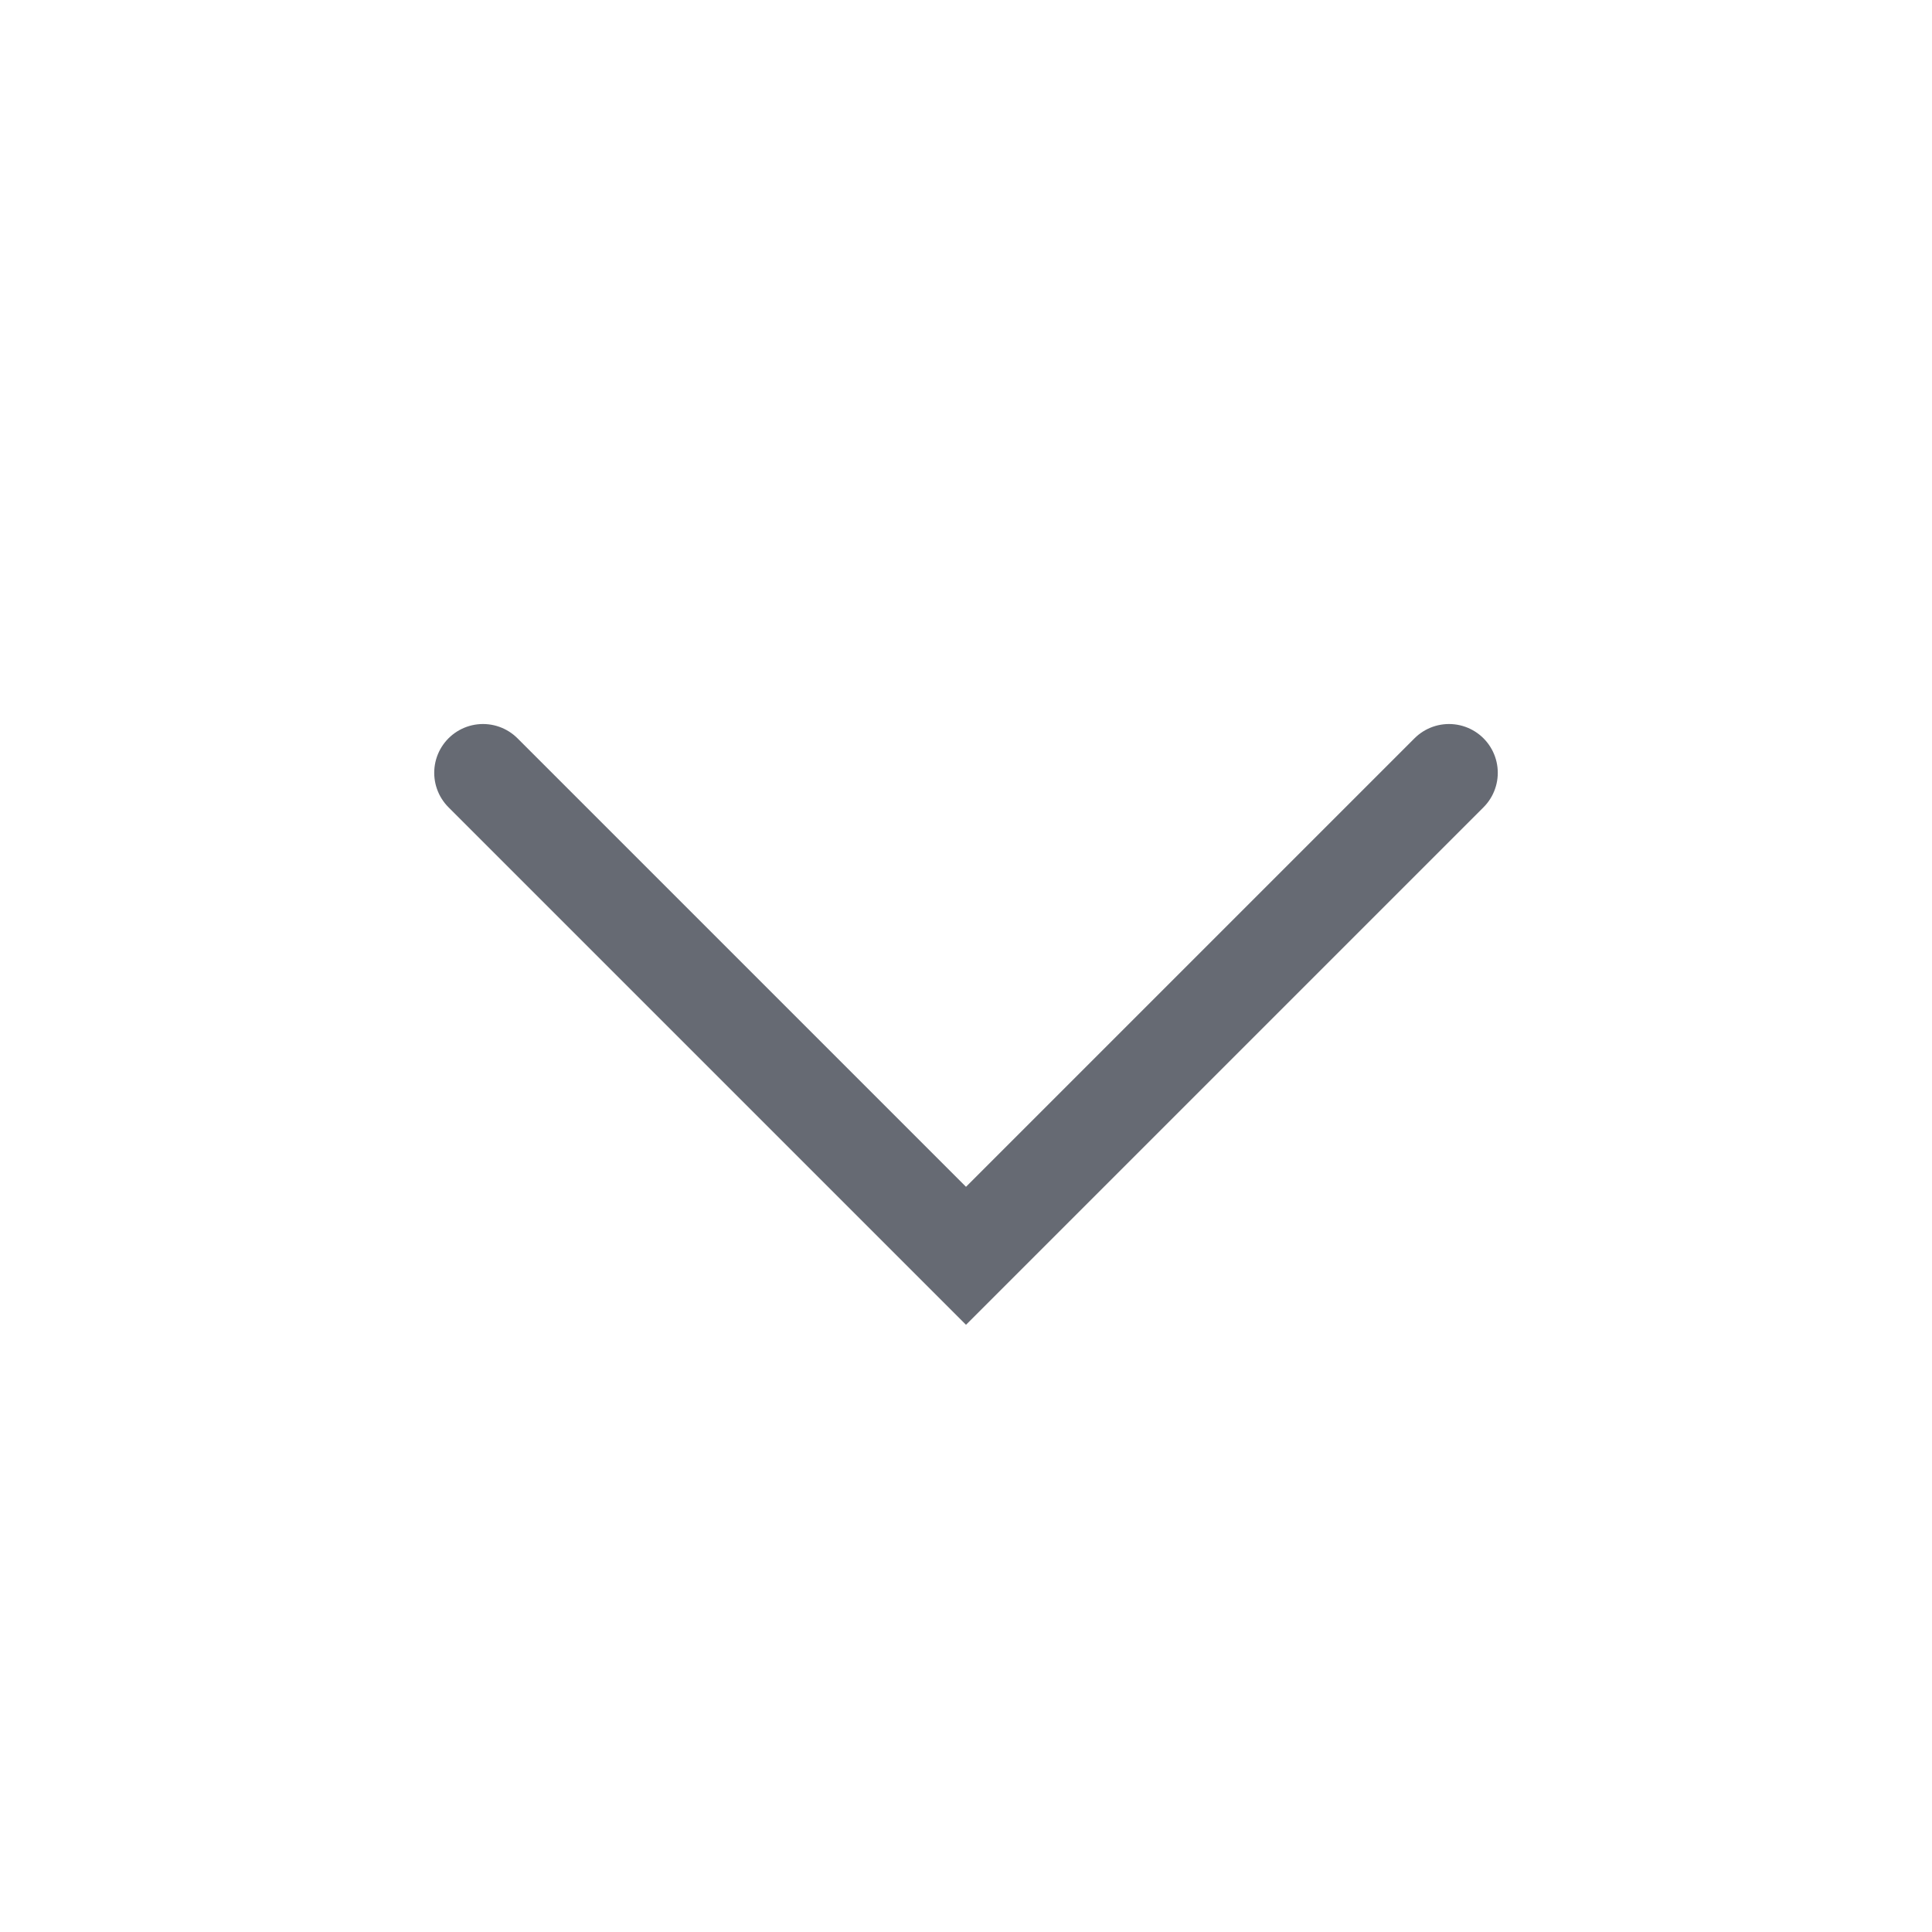
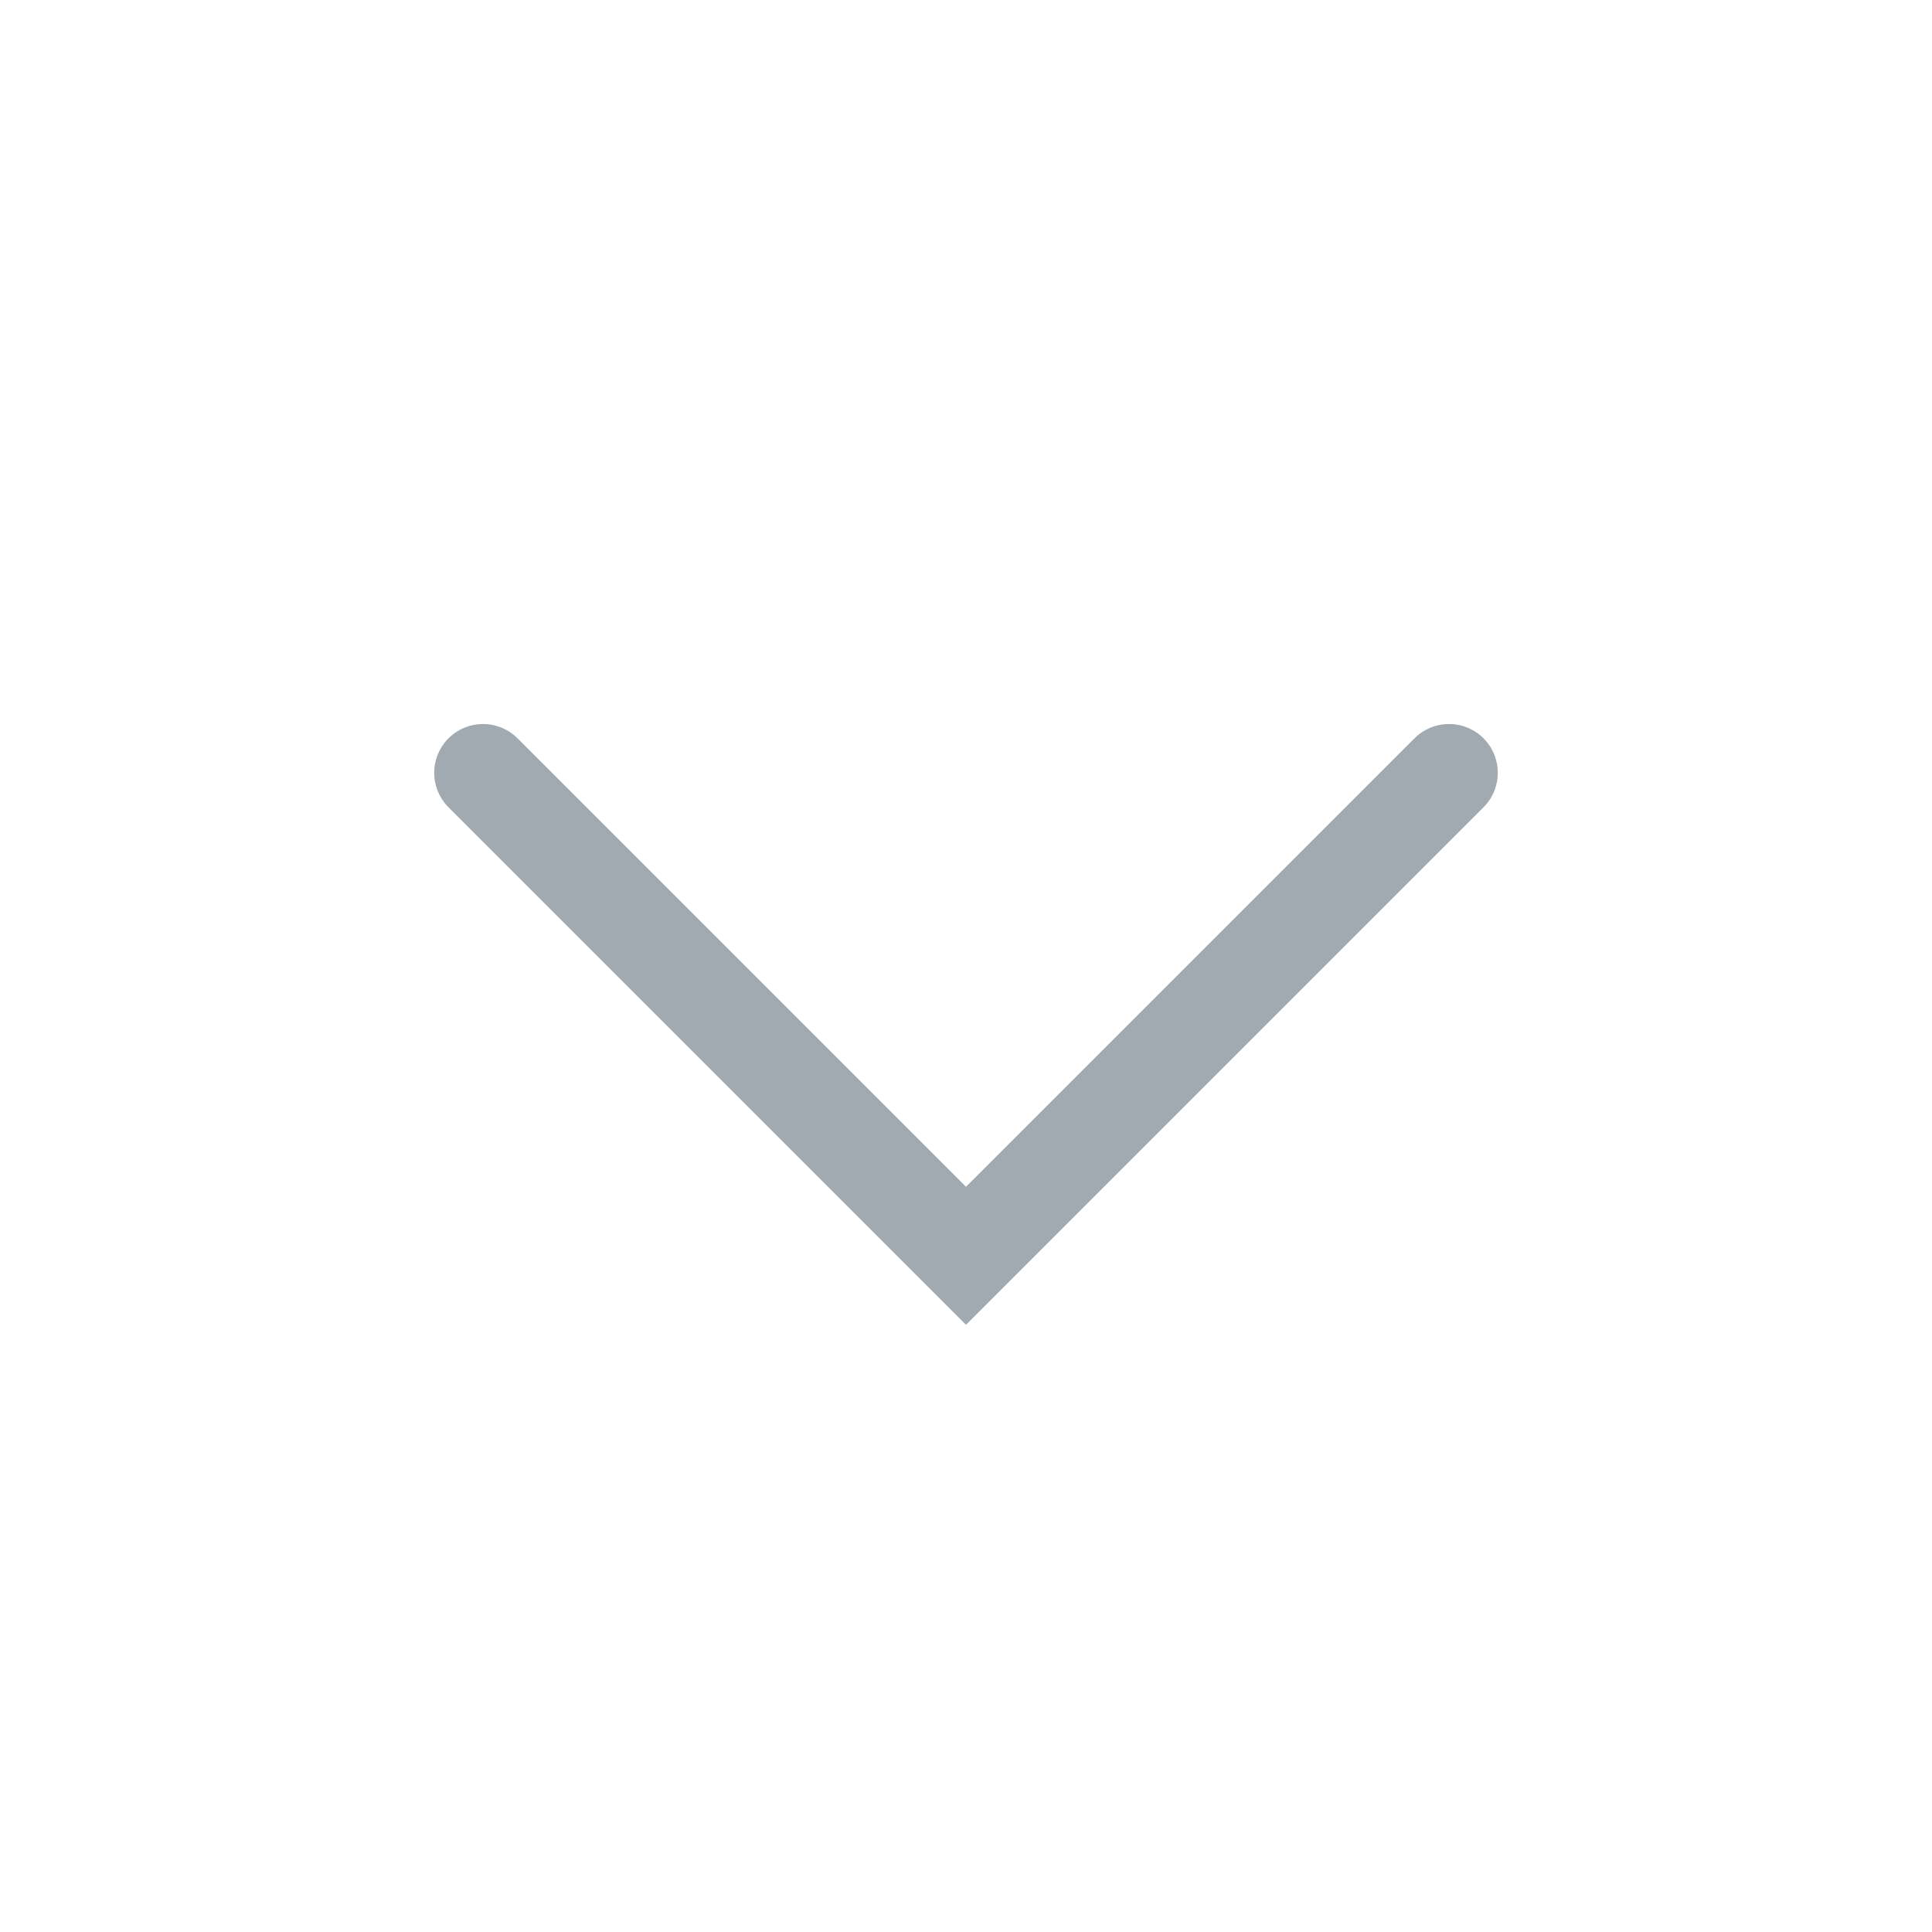
<svg xmlns="http://www.w3.org/2000/svg" viewBox="0 0 50 50" version="1.2" baseProfile="tiny">
  <defs>
</defs>
  <g fill="none" stroke="black" stroke-width="1" fill-rule="evenodd" stroke-linecap="square" stroke-linejoin="bevel">
-     <g fill="none" stroke="#666a73" stroke-opacity="1" stroke-width="1.01" stroke-linecap="round" stroke-linejoin="miter" stroke-miterlimit="2" transform="matrix(2.5,0,0,2.5,2.5,2.5)" font-family="Noto Sans" font-size="11" font-weight="400" font-style="normal">
+     <g fill="none" stroke="#a1a9b1" stroke-opacity="1" stroke-width="1.01" stroke-linecap="round" stroke-linejoin="miter" stroke-miterlimit="2" transform="matrix(2.5,0,0,2.5,2.5,2.5)" font-family="Open Sans" font-size="11" font-weight="400" font-style="normal">
      <polyline fill="none" vector-effect="none" points="4,7 9,12 14,7 " />
    </g>
-     <g fill="none" stroke="#000000" stroke-opacity="1" stroke-width="1" stroke-linecap="square" stroke-linejoin="bevel" transform="matrix(1,0,0,1,0,0)" font-family="Noto Sans" font-size="11" font-weight="400" font-style="normal">
+     <g fill="none" stroke="#000000" stroke-opacity="1" stroke-width="1" stroke-linecap="square" stroke-linejoin="bevel" transform="matrix(1,0,0,1,0,0)" font-family="Open Sans" font-size="11" font-weight="400" font-style="normal">
</g>
  </g>
</svg>
